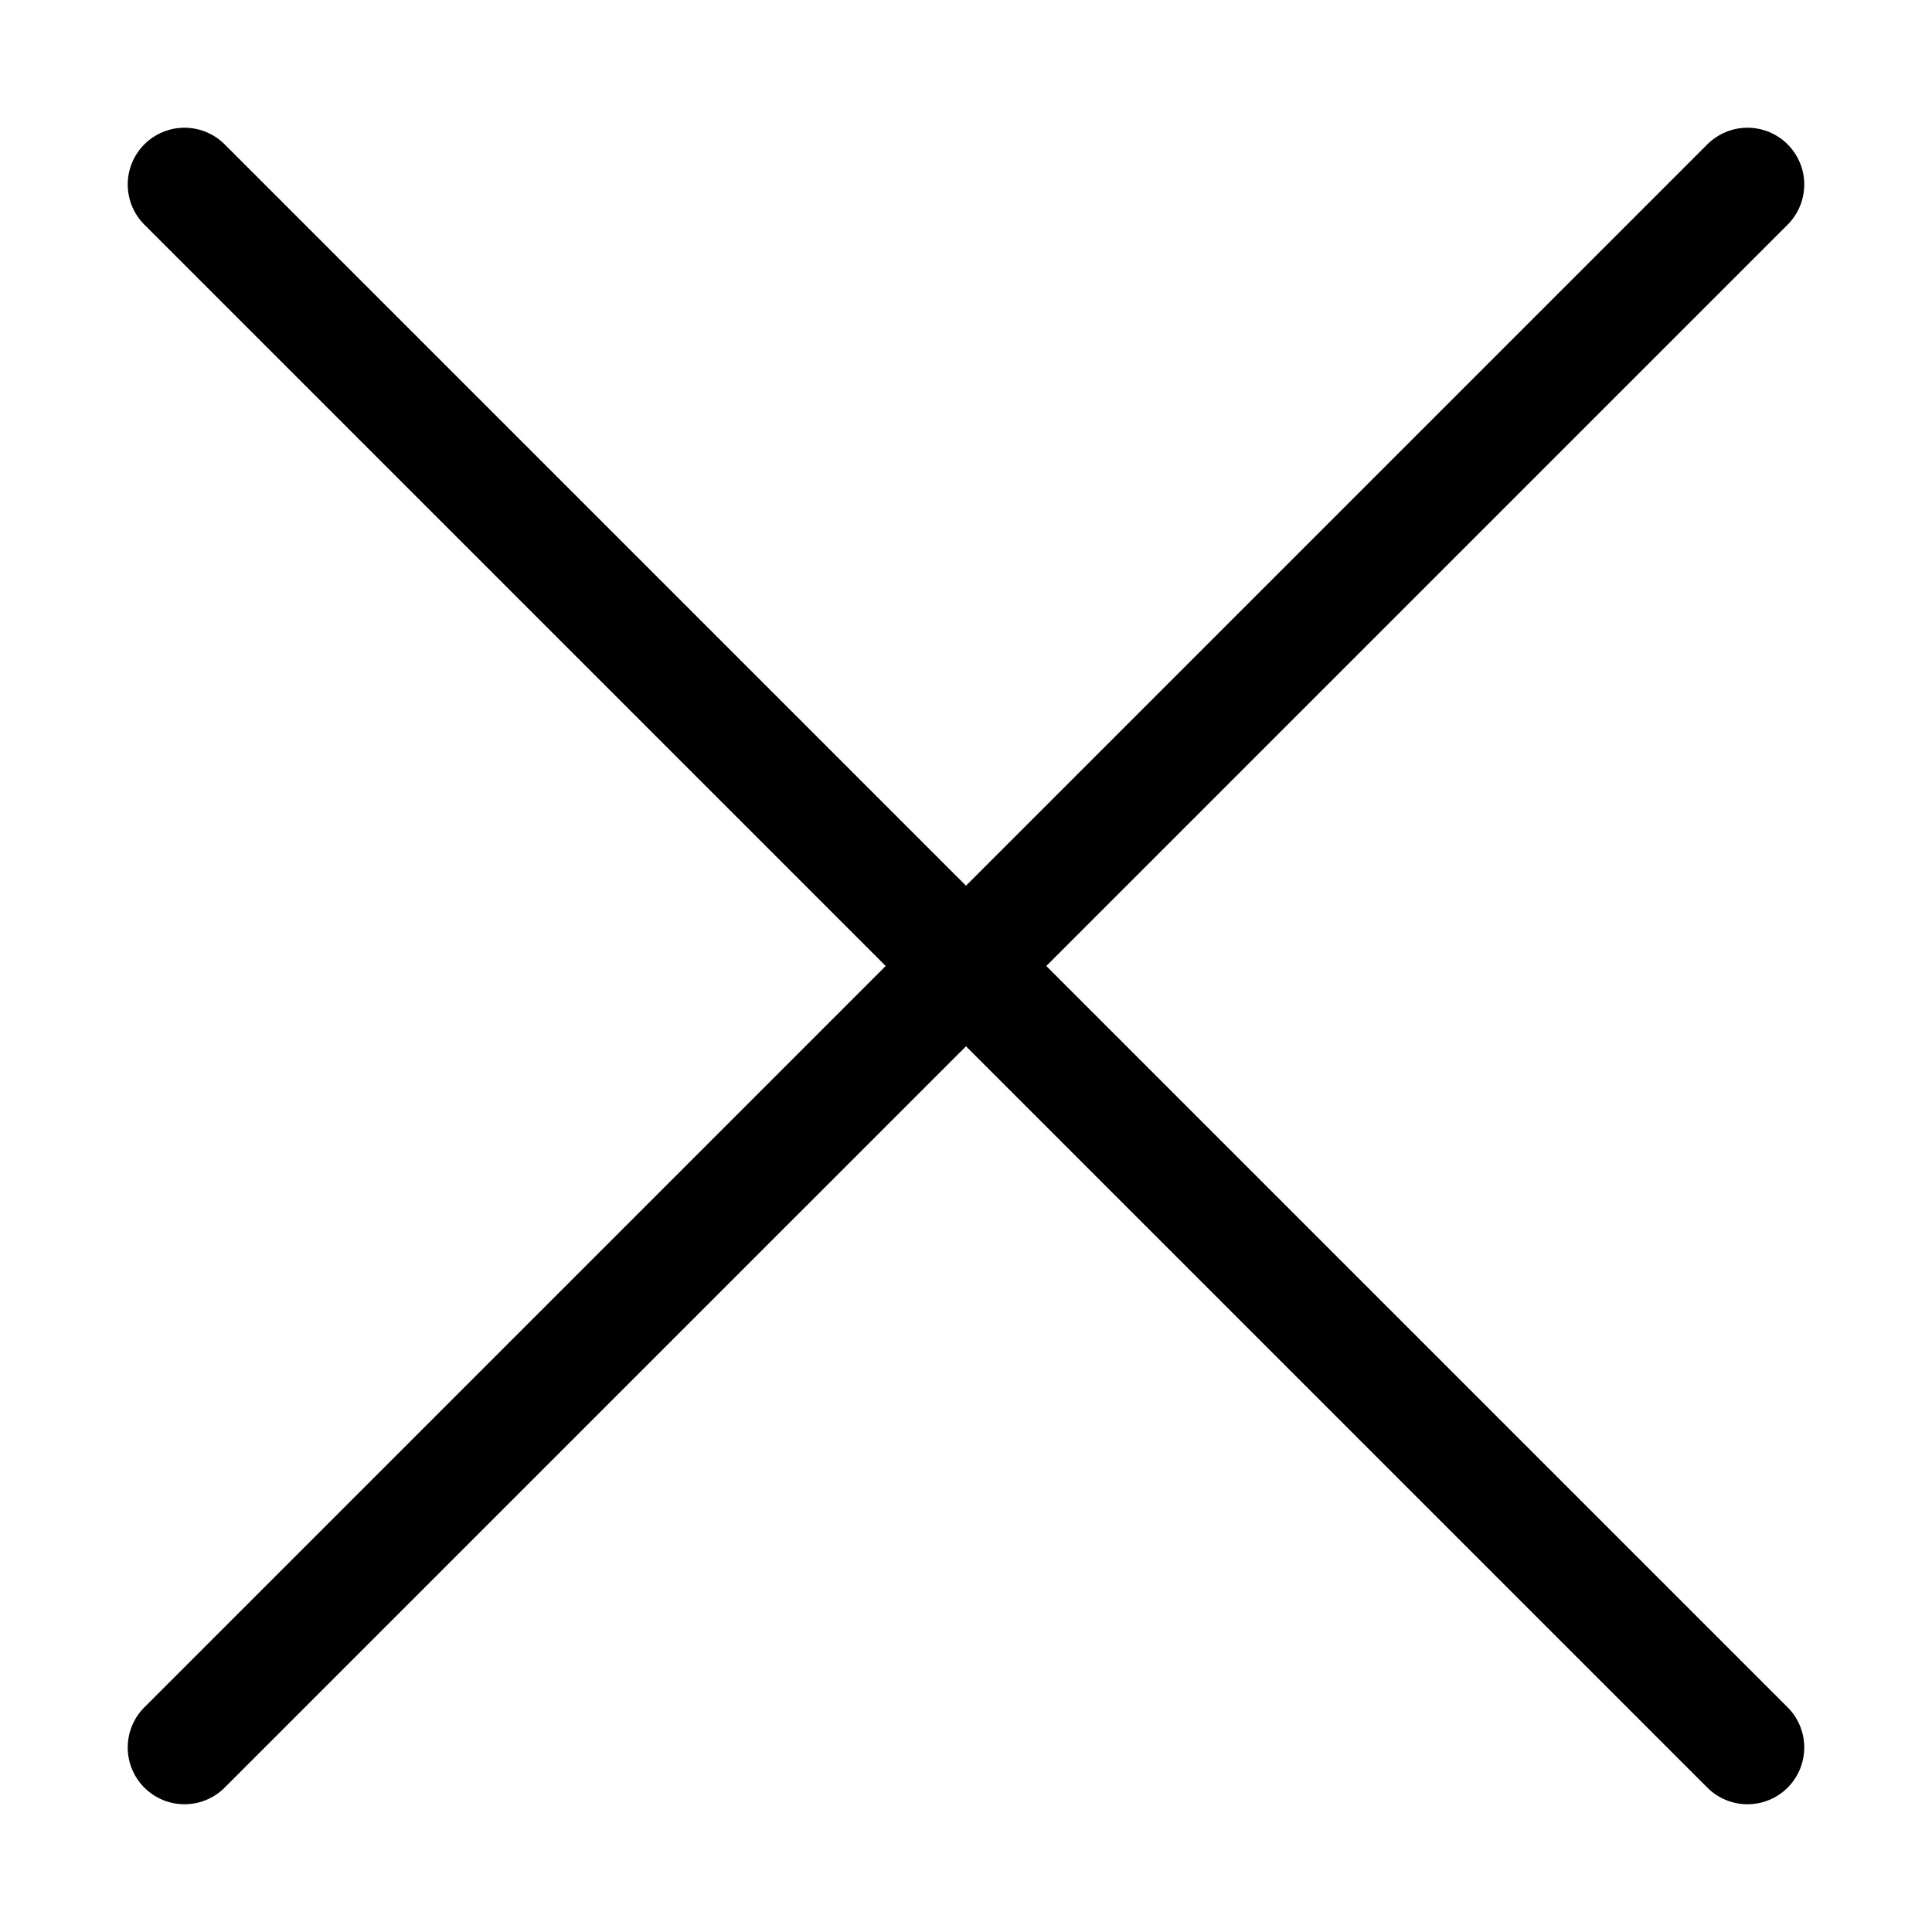
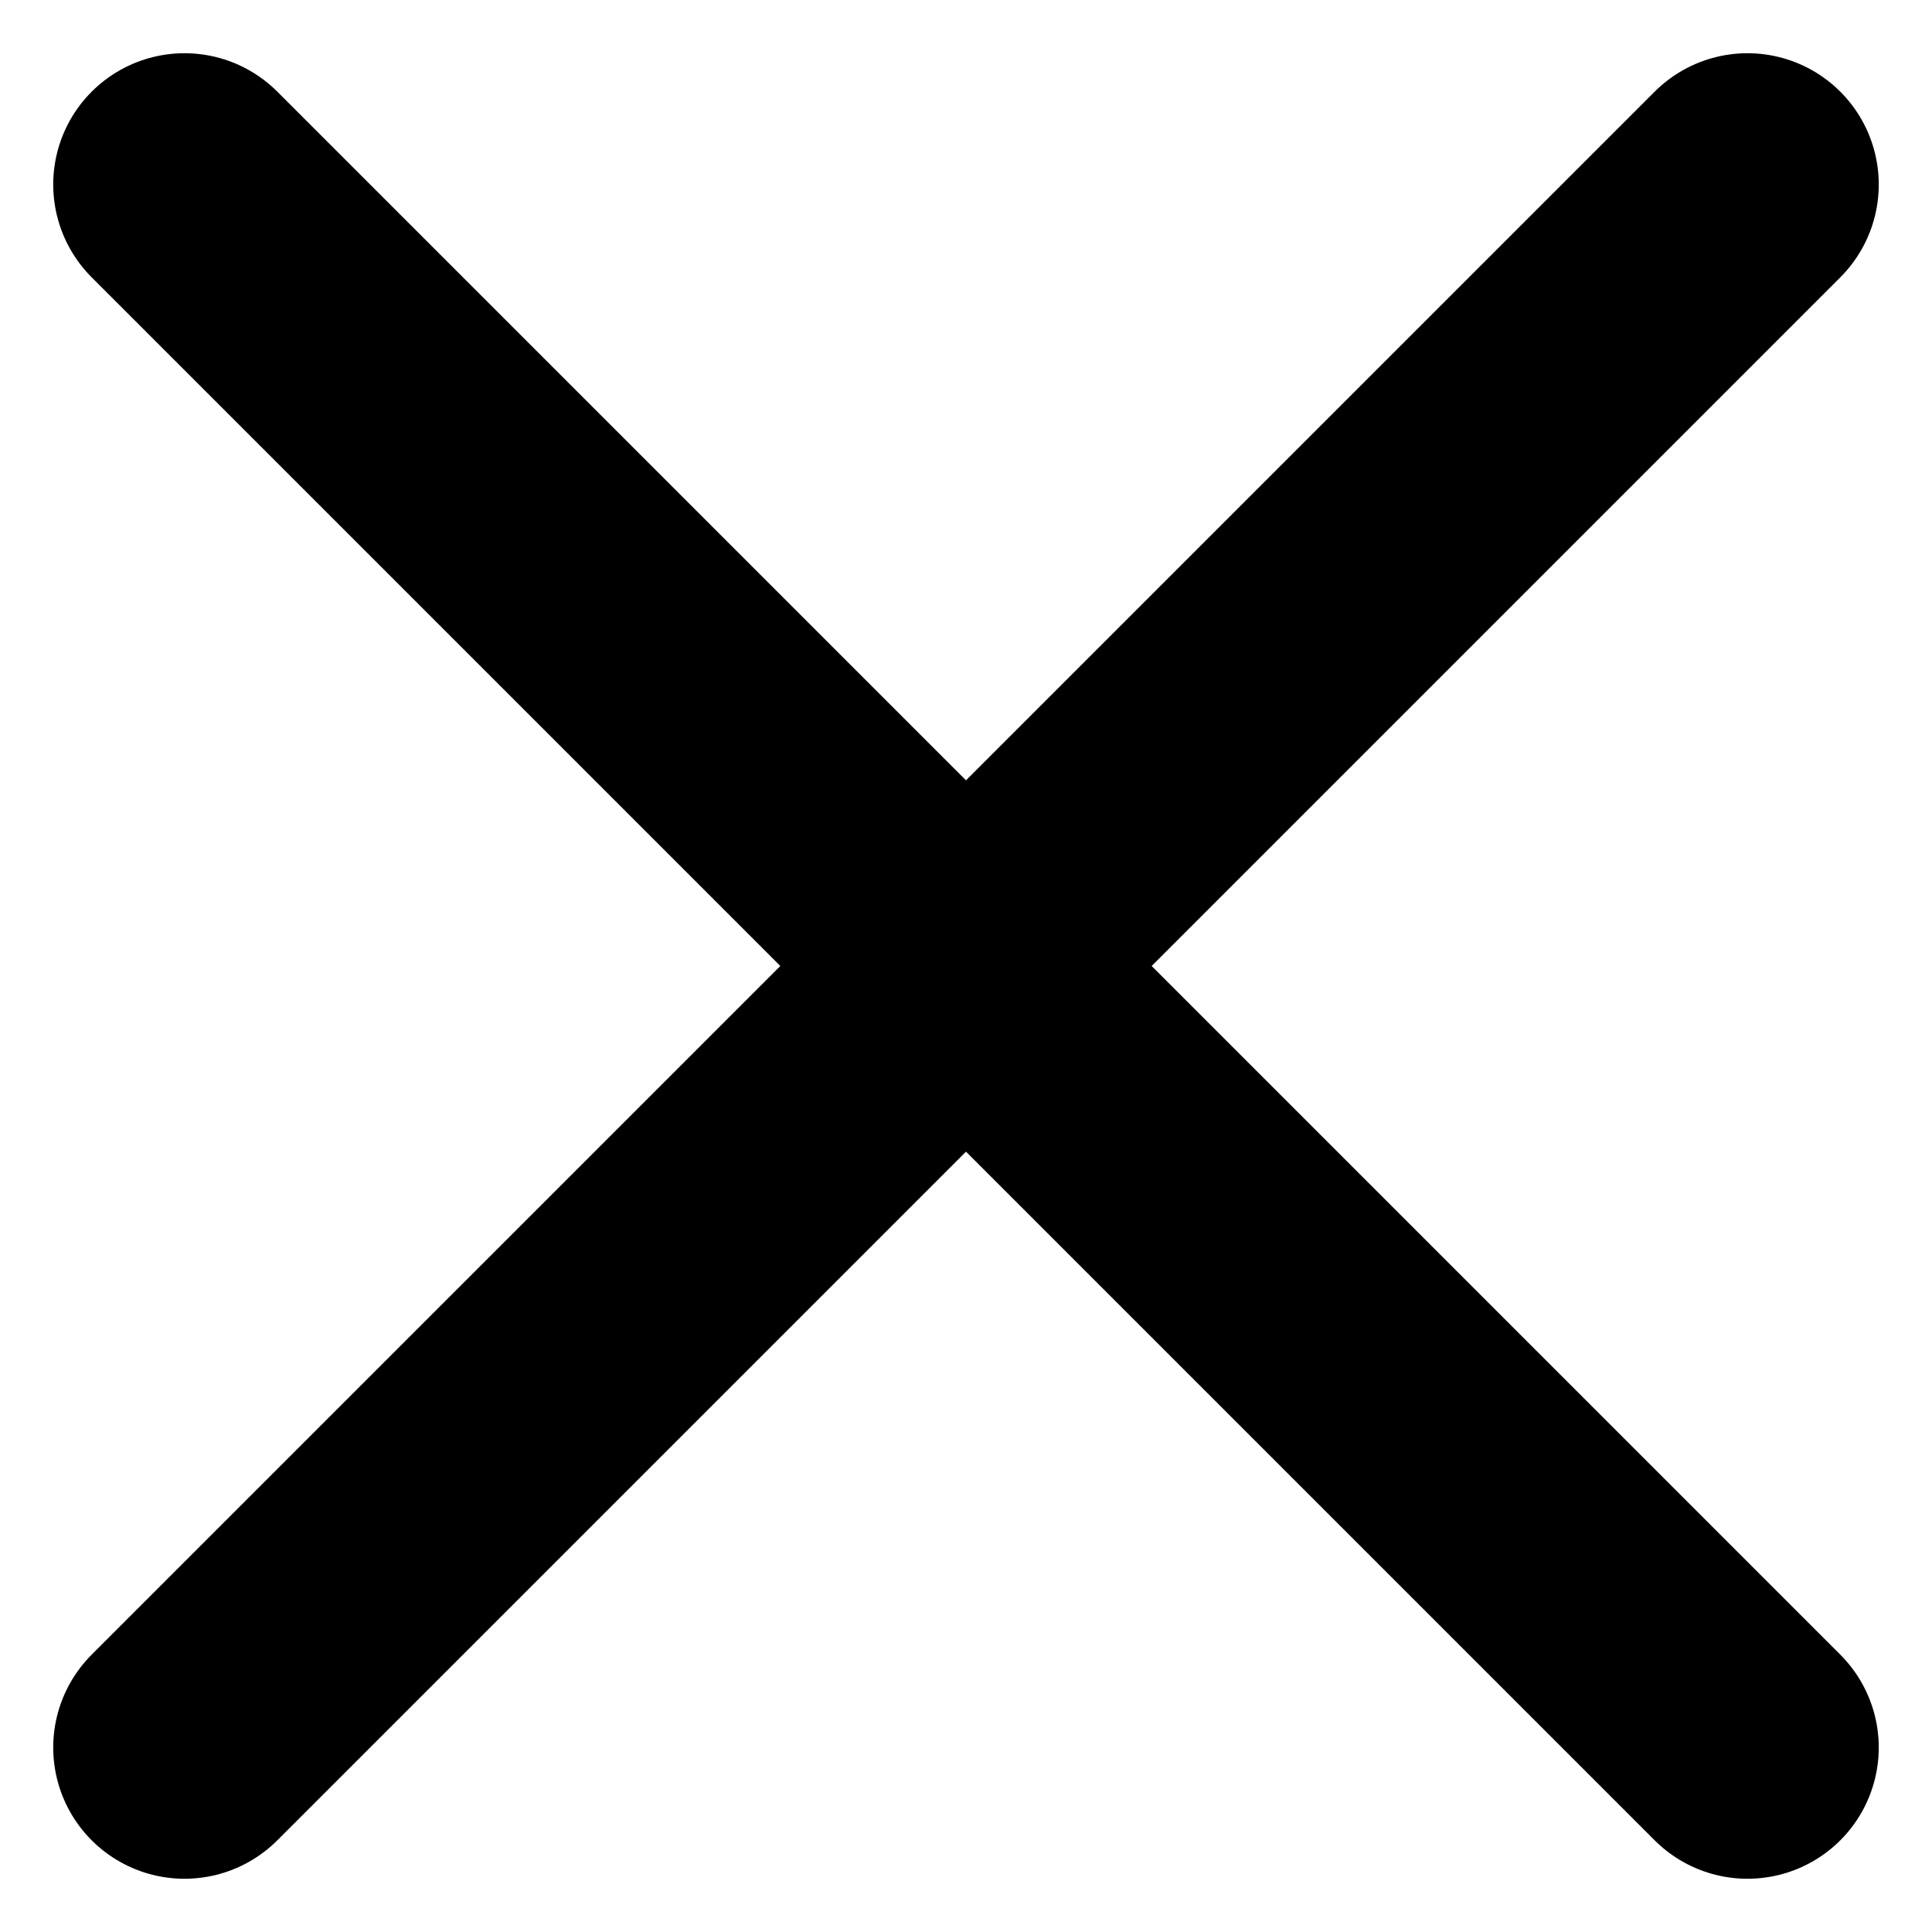
<svg xmlns="http://www.w3.org/2000/svg" width="14.717mm" height="14.717mm" viewBox="0 0 14.717 14.717" version="1.1" id="svg8">
  <defs id="defs2" />
  <g id="layer1" transform="translate(-77.96959,-62.09458)" style="display:inline">
-     <path style="fill:none;stroke:#000000;stroke-width:0.865;stroke-linecap:round;stroke-linejoin:miter;stroke-miterlimit:4;stroke-dasharray:none;stroke-opacity:1" d="m 79.375,63.5 11.906,11.906" id="path839" />
-     <path style="fill:none;stroke:#000000;stroke-width:0.865;stroke-linecap:round;stroke-linejoin:miter;stroke-miterlimit:4;stroke-dasharray:none;stroke-opacity:1" d="m 91.281,63.5 -11.906,11.906" id="path841" />
+     <path style="fill:none;stroke:#000000;stroke-width:2;stroke-linecap:round;stroke-linejoin:miter;stroke-miterlimit:4;stroke-dasharray:none;stroke-opacity:1" d="m 79.375,63.5 11.906,11.906" id="path839" />
+     <path style="fill:none;stroke:#000000;stroke-width:2;stroke-linecap:round;stroke-linejoin:miter;stroke-miterlimit:4;stroke-dasharray:none;stroke-opacity:1" d="m 91.281,63.5 -11.906,11.906" id="path841" />
  </g>
</svg>
